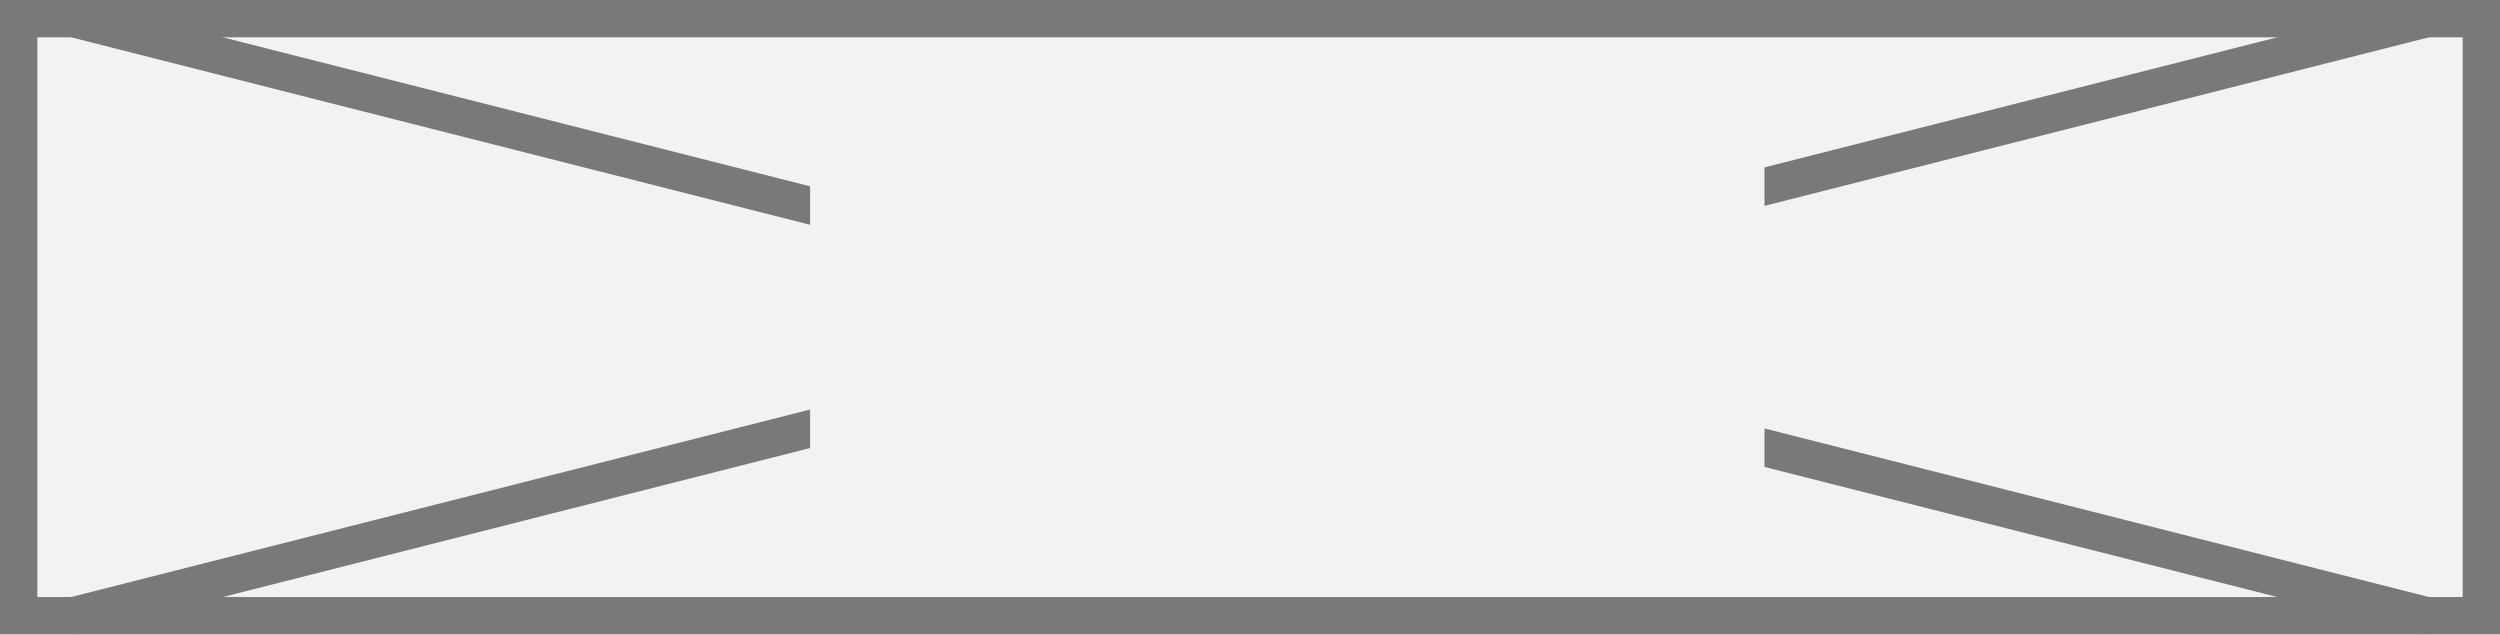
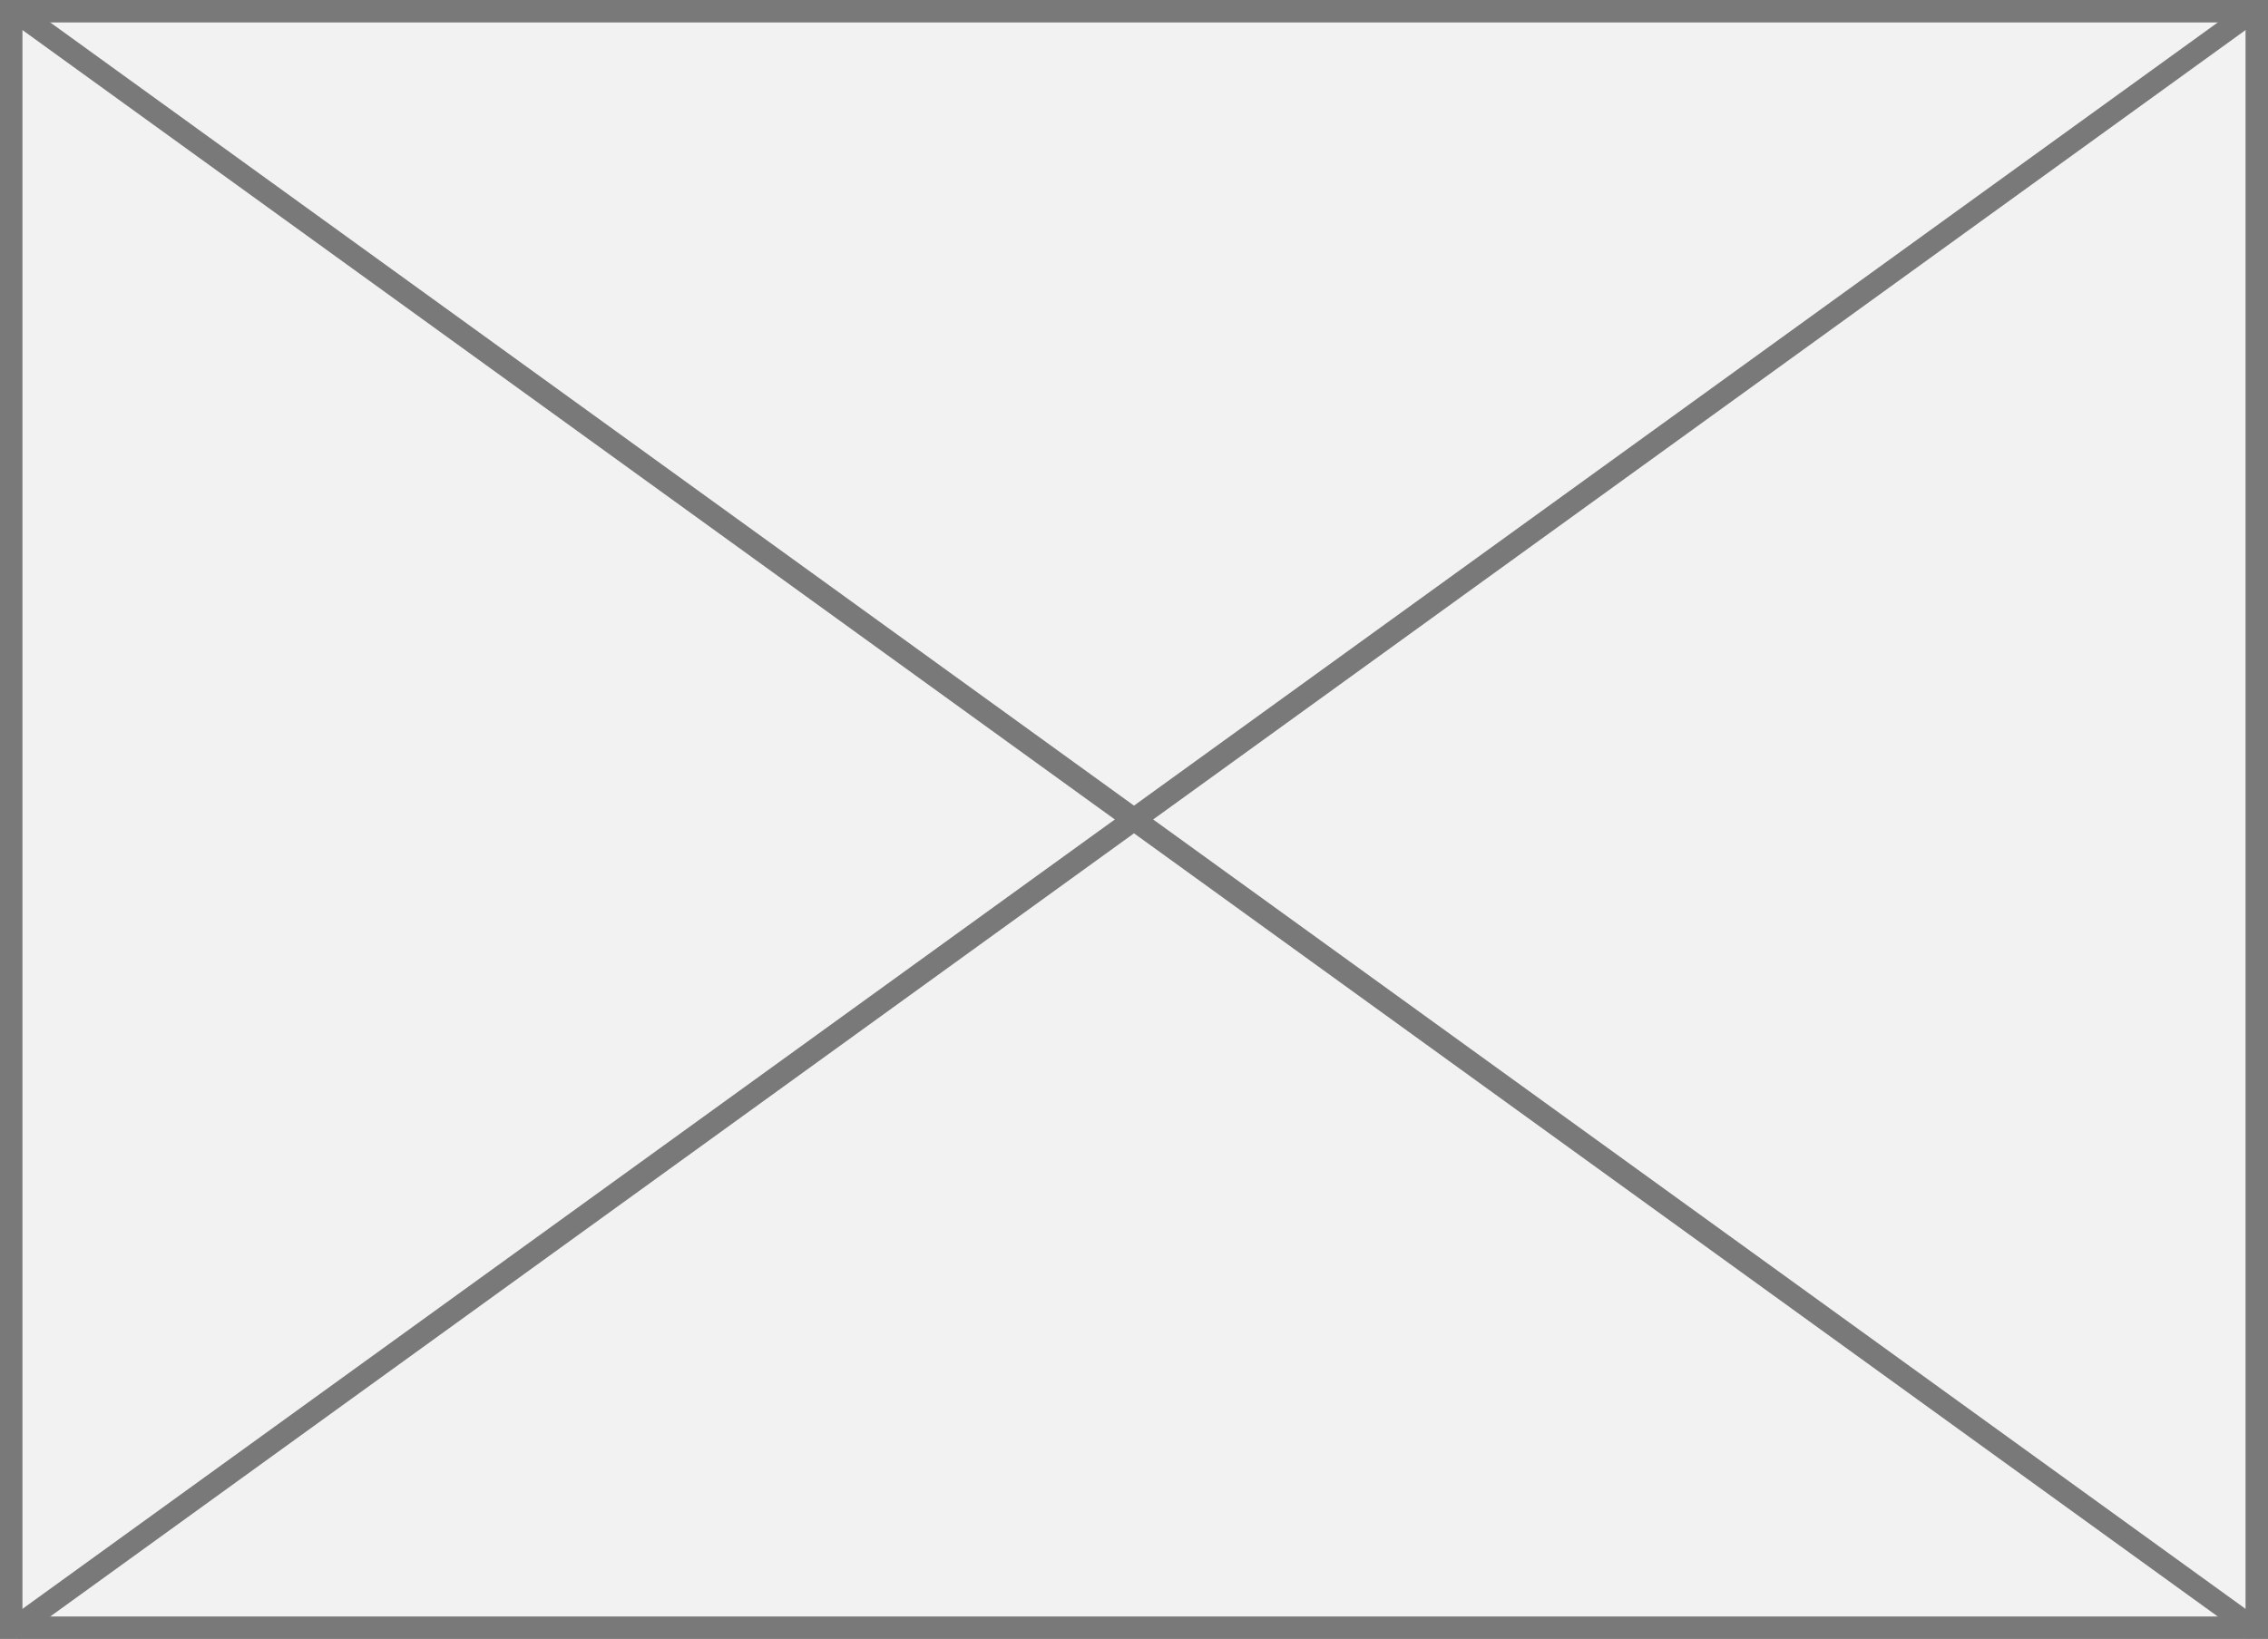
- <svg xmlns="http://www.w3.org/2000/svg" version="1.1" width="67px" height="17px">
-   <defs>
-     <mask fill="white" id="clip25">
-       <path d="M 1430.711 898  L 1456.289 898  L 1456.289 917  L 1430.711 917  Z M 1409 898  L 1476 898  L 1476 915  L 1409 915  Z " fill-rule="evenodd" />
-     </mask>
-   </defs>
-   <g transform="matrix(1 0 0 1 -1409 -898 )">
-     <path d="M 1409.5 898.5  L 1475.5 898.5  L 1475.5 914.5  L 1409.5 914.5  L 1409.5 898.5  Z " fill-rule="nonzero" fill="#f2f2f2" stroke="none" />
-     <path d="M 1409.5 898.5  L 1475.5 898.5  L 1475.5 914.5  L 1409.5 914.5  L 1409.5 898.5  Z " stroke-width="1" stroke="#797979" fill="none" />
-     <path d="M 1410.91 898.485  L 1474.09 914.515  M 1474.09 898.485  L 1410.91 914.515  " stroke-width="1" stroke="#797979" fill="none" mask="url(#clip25)" />
+ <svg xmlns="http://www.w3.org/2000/svg" version="1.1" width="101px" height="73px">
+   <g transform="matrix(1 0 0 1 -2810 -1477 )">
+     <path d="M 2810.5 1477.5  L 2910.5 1477.5  L 2910.5 1549.5  L 2810.5 1549.5  L 2810.5 1477.5  Z " fill-rule="nonzero" fill="#f2f2f2" stroke="none" />
+     <path d="M 2810.5 1477.5  L 2910.5 1477.5  L 2910.5 1549.5  L 2810.5 1549.5  L 2810.5 1477.5  Z " stroke-width="1" stroke="#797979" fill="none" />
+     <path d="M 2810.561 1477.405  L 2910.439 1549.595  M 2910.439 1477.405  L 2810.561 1549.595  " stroke-width="1" stroke="#797979" fill="none" />
  </g>
</svg>
